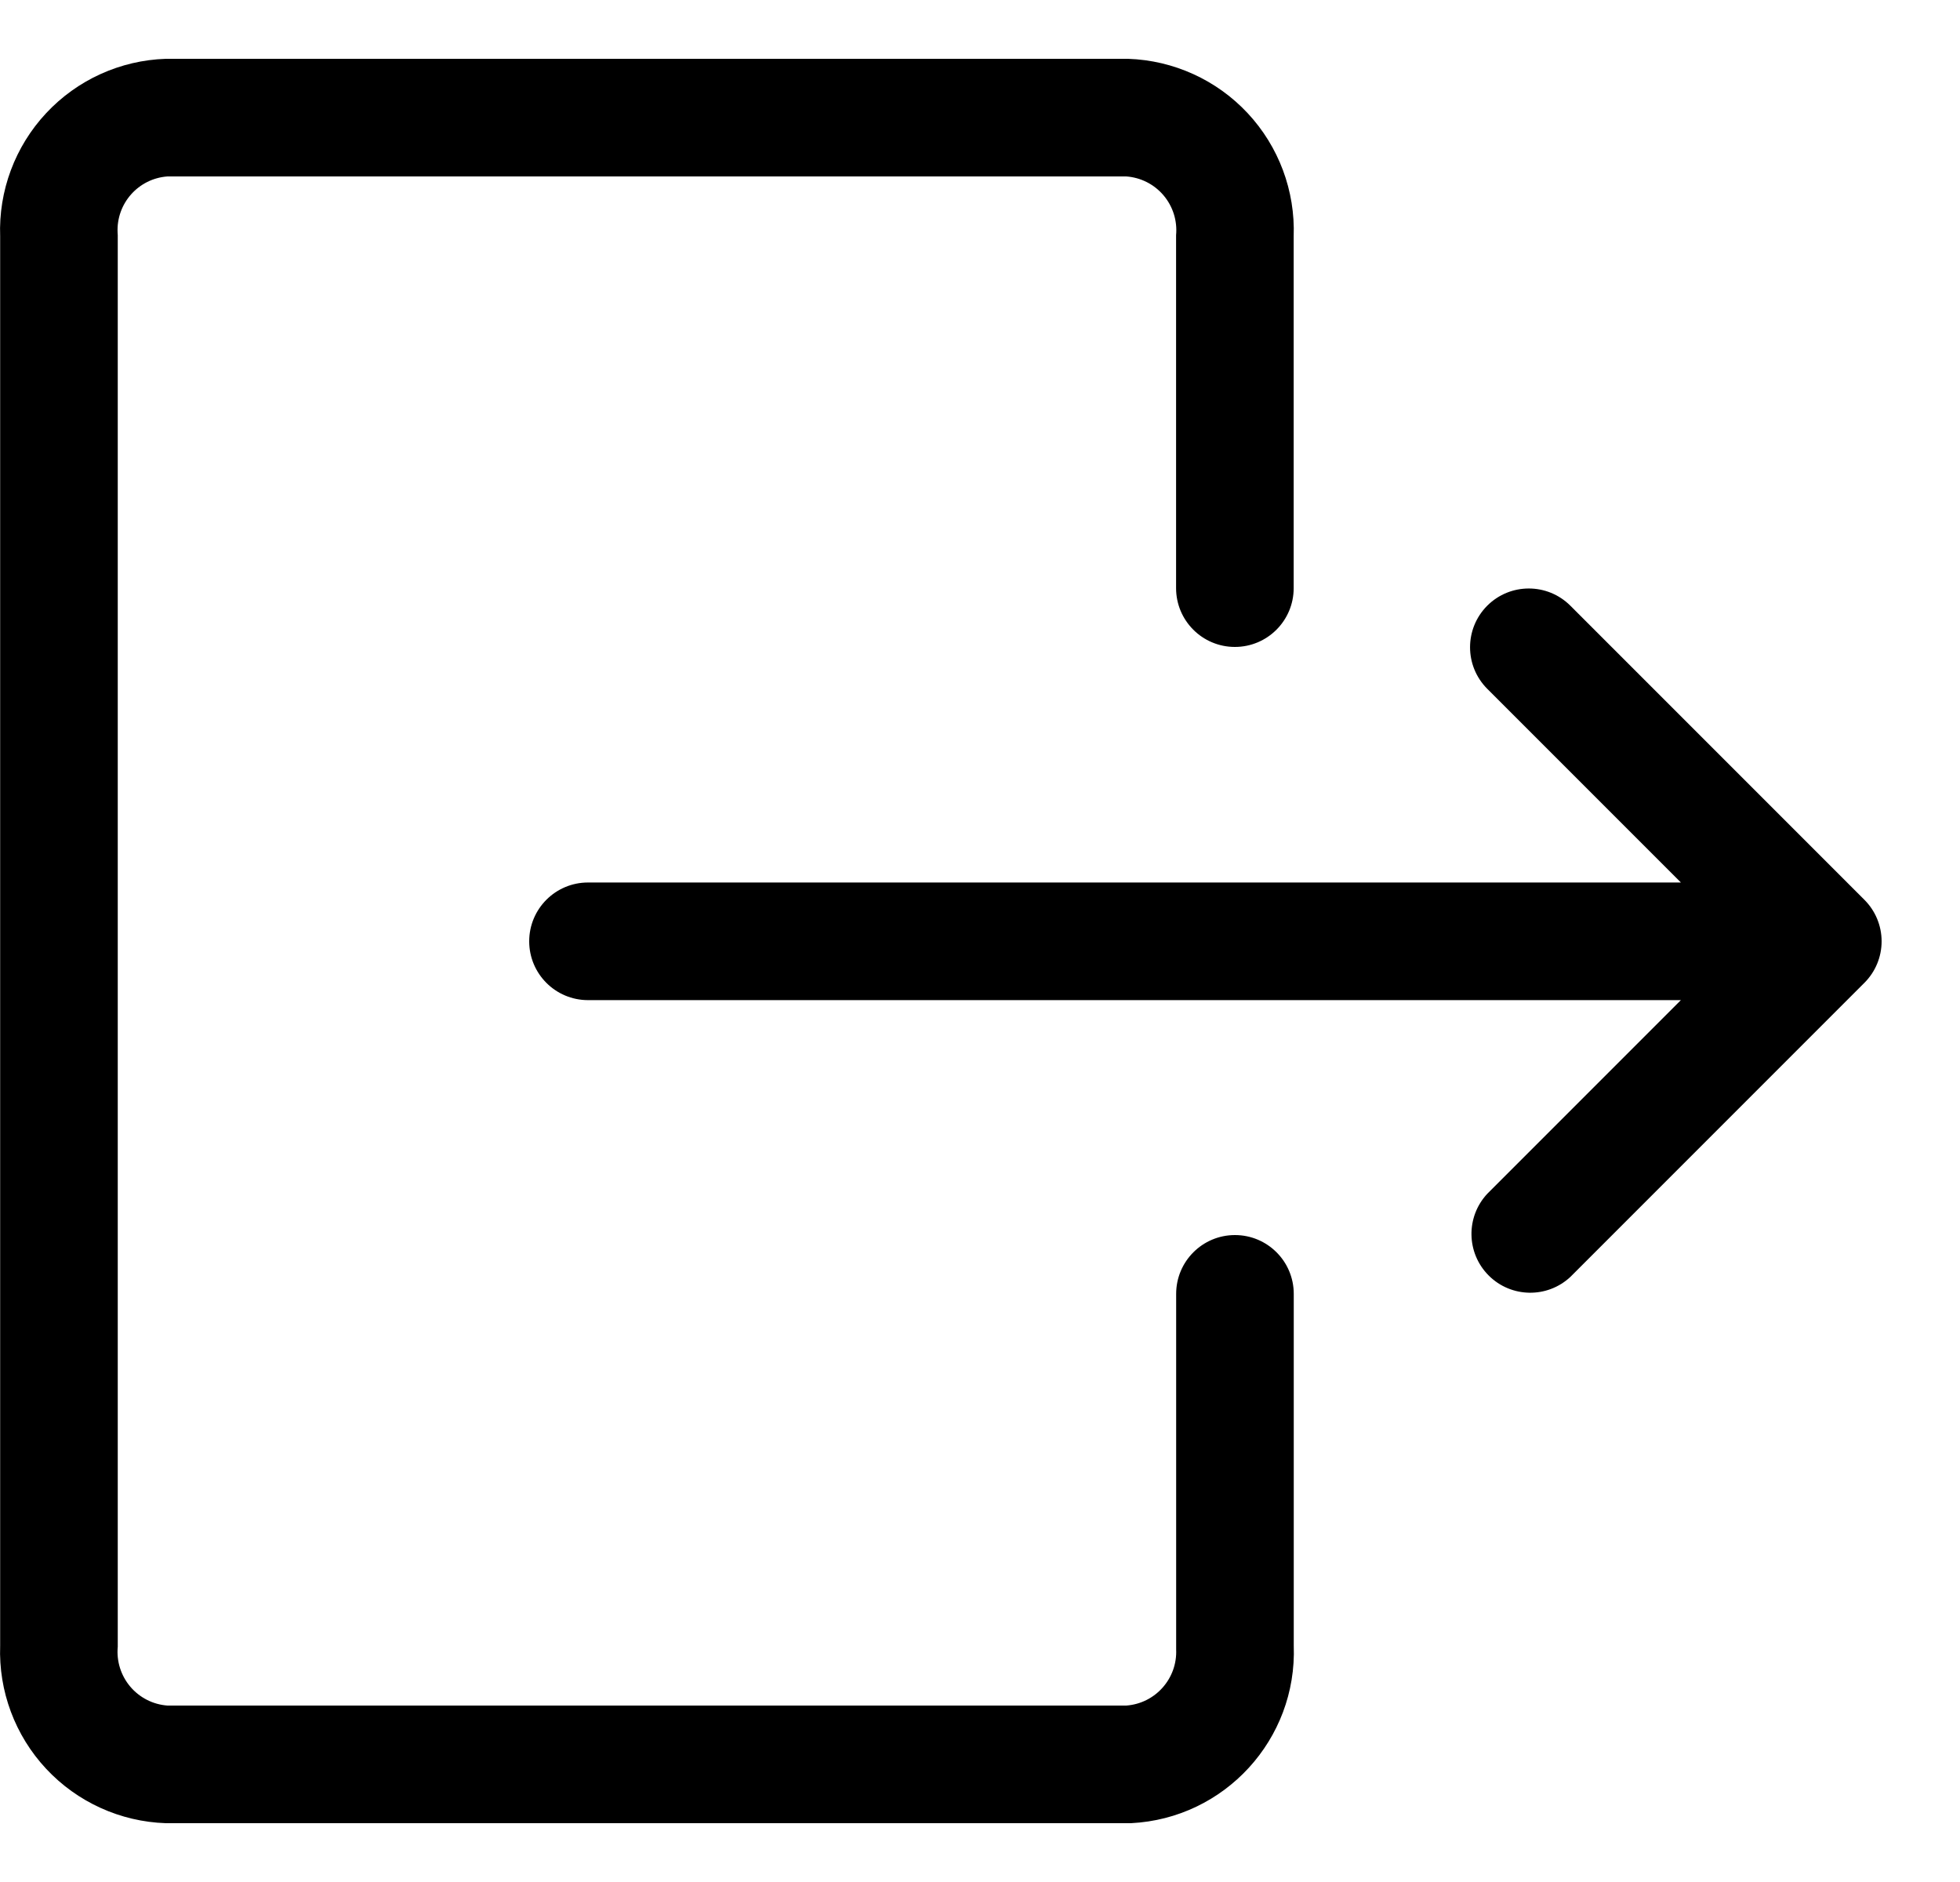
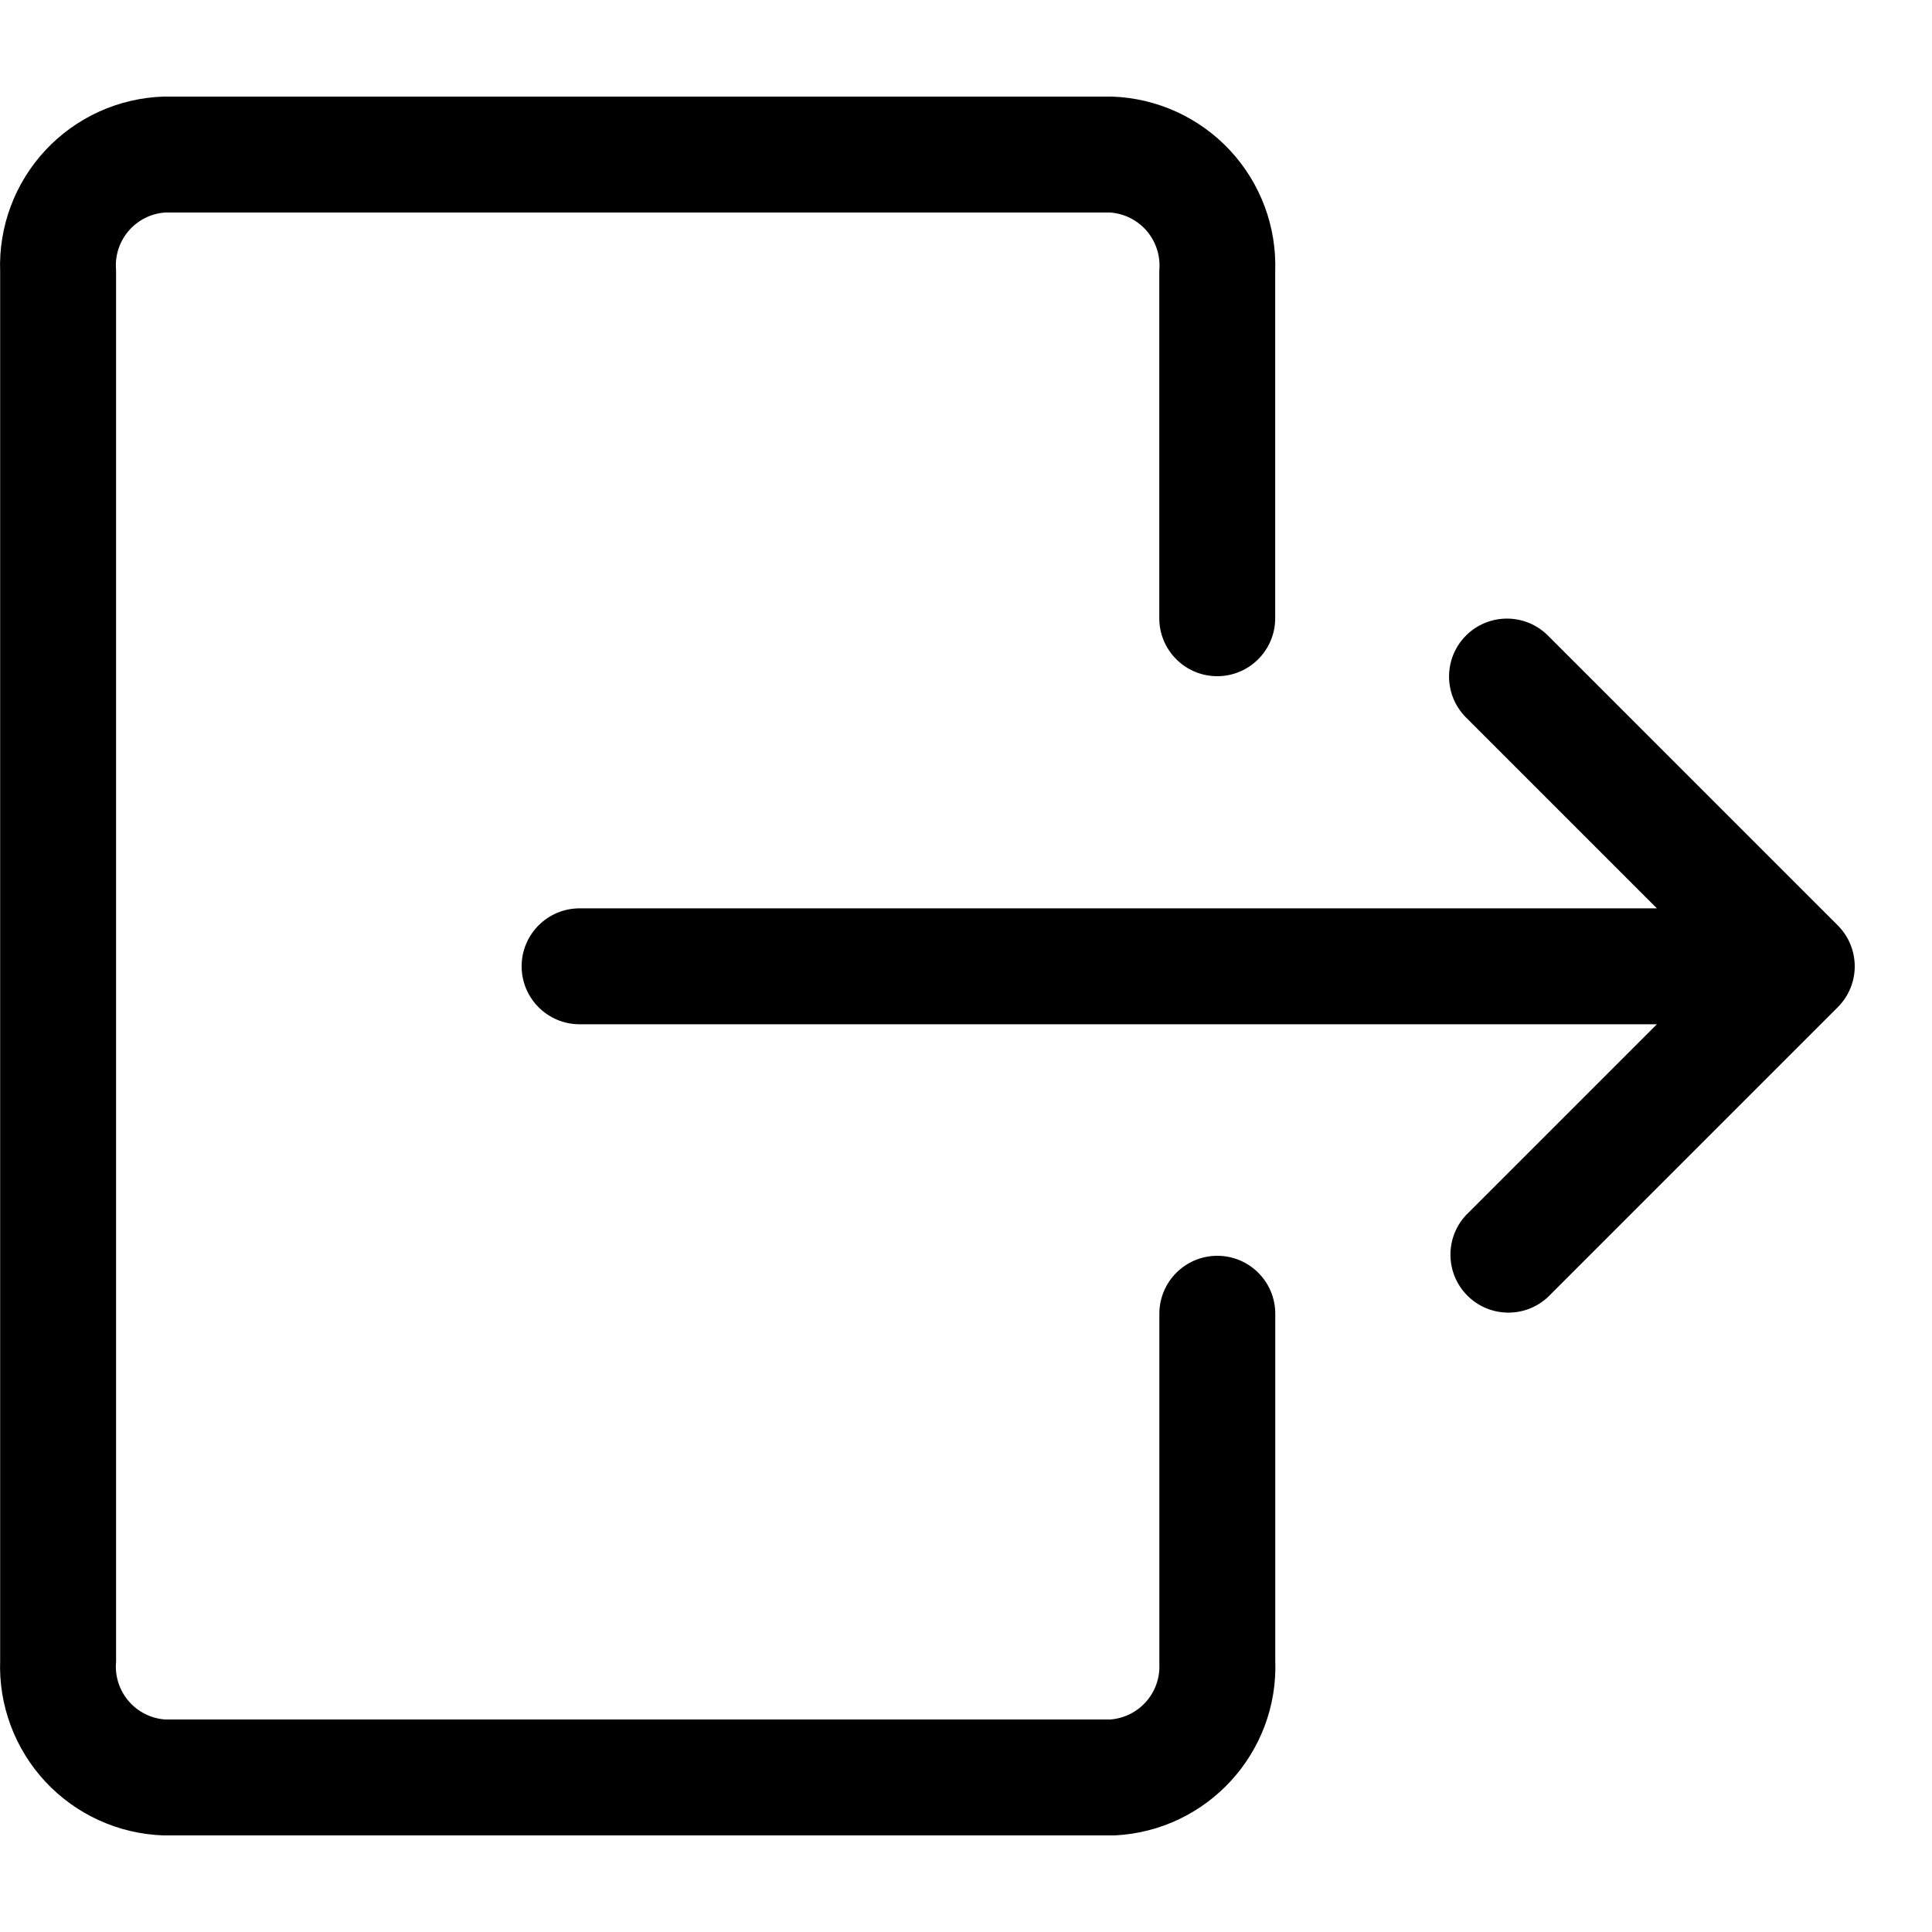
- <svg xmlns="http://www.w3.org/2000/svg" width="25" height="24" viewBox="0 0 25 24" fill="none">
+ <svg xmlns="http://www.w3.org/2000/svg" width="24" height="24" viewBox="0 0 25 24" fill="none">
  <path fill-rule="evenodd" clip-rule="evenodd" d="M2.115.75A2.186 2.186 0 00.002 3.015v17.97a2.187 2.187 0 002.113 2.265h12.31a2.187 2.187 0 002.077-2.265V16.5a.75.75 0 00-1.5 0v4.534a.687.687 0 01-.636.716H2.136a.687.687 0 01-.634-.75V3L1.5 2.966a.686.686 0 01.636-.716h12.229a.687.687 0 01.636.75v4.5a.75.75 0 001.5 0V3.015A2.187 2.187 0 0014.388.75H2.114zM18.97 7.724a.75.75 0 011.06 0l3.75 3.75a.748.748 0 010 1.06l-3.75 3.75a.75.75 0 01-1.06-1.06l2.47-2.47H7.5a.75.75 0 010-1.5h13.94l-2.47-2.47a.75.75 0 010-1.06z" fill="#000" />
</svg>
